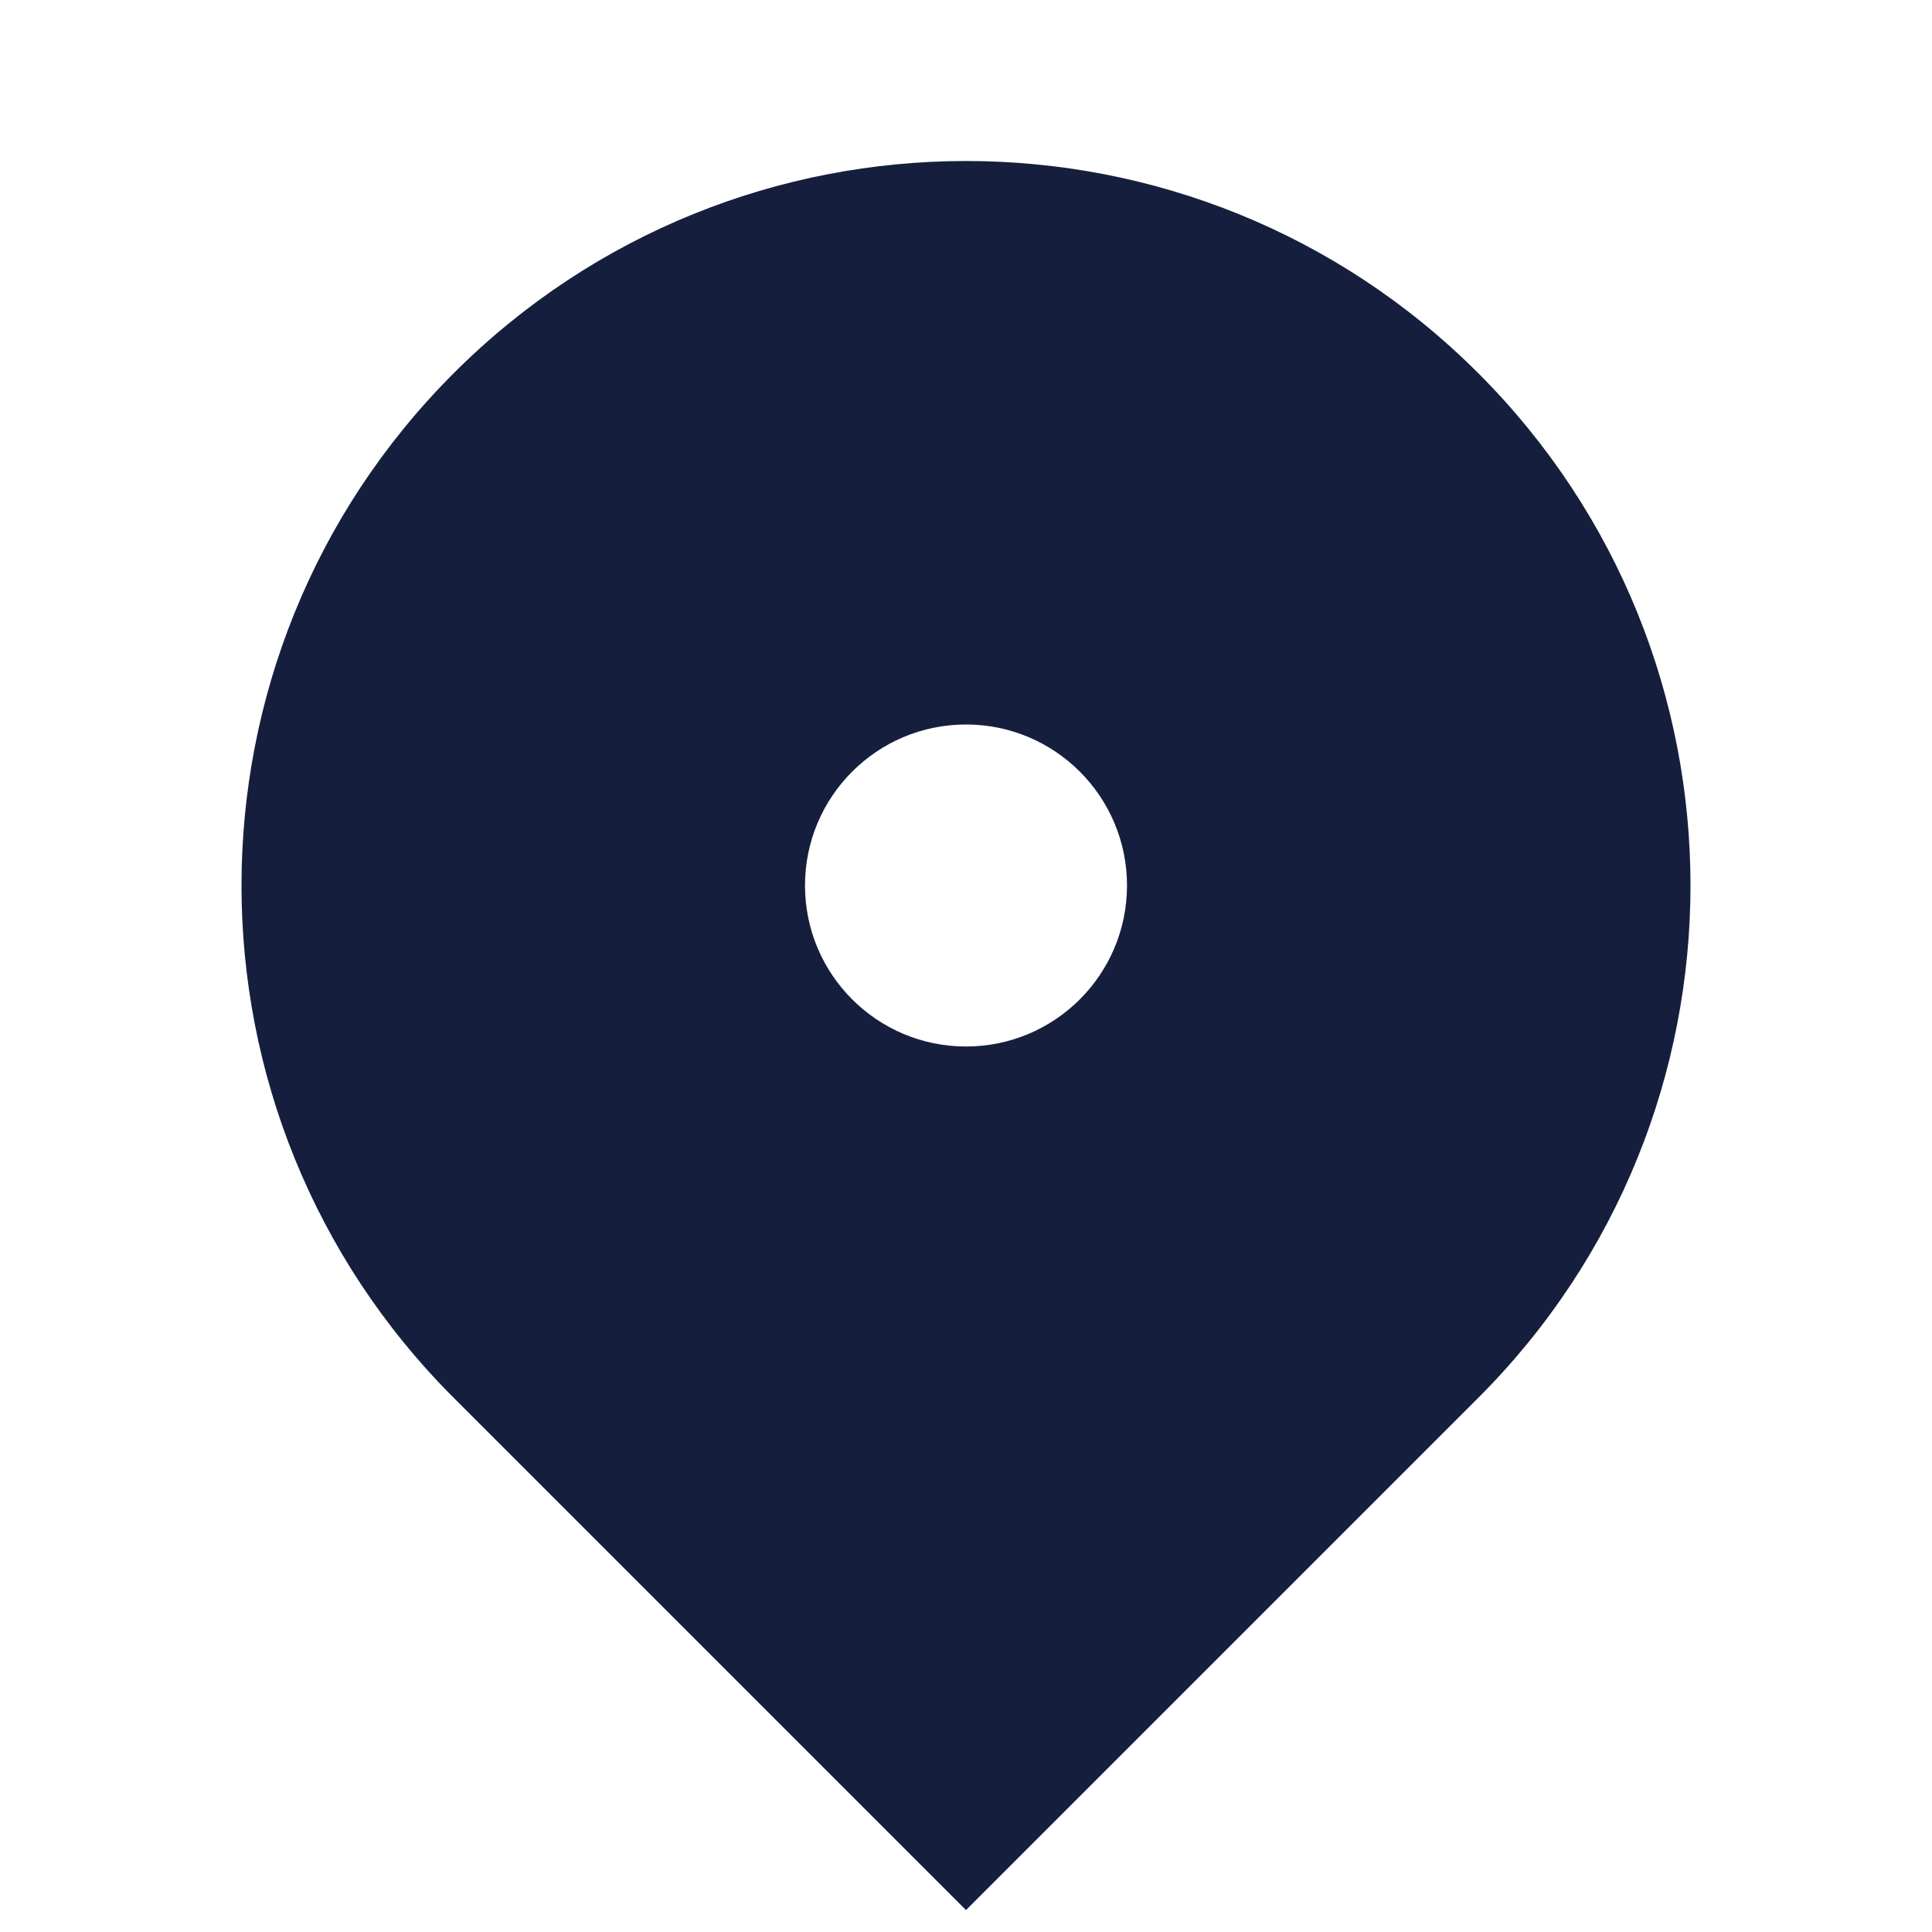
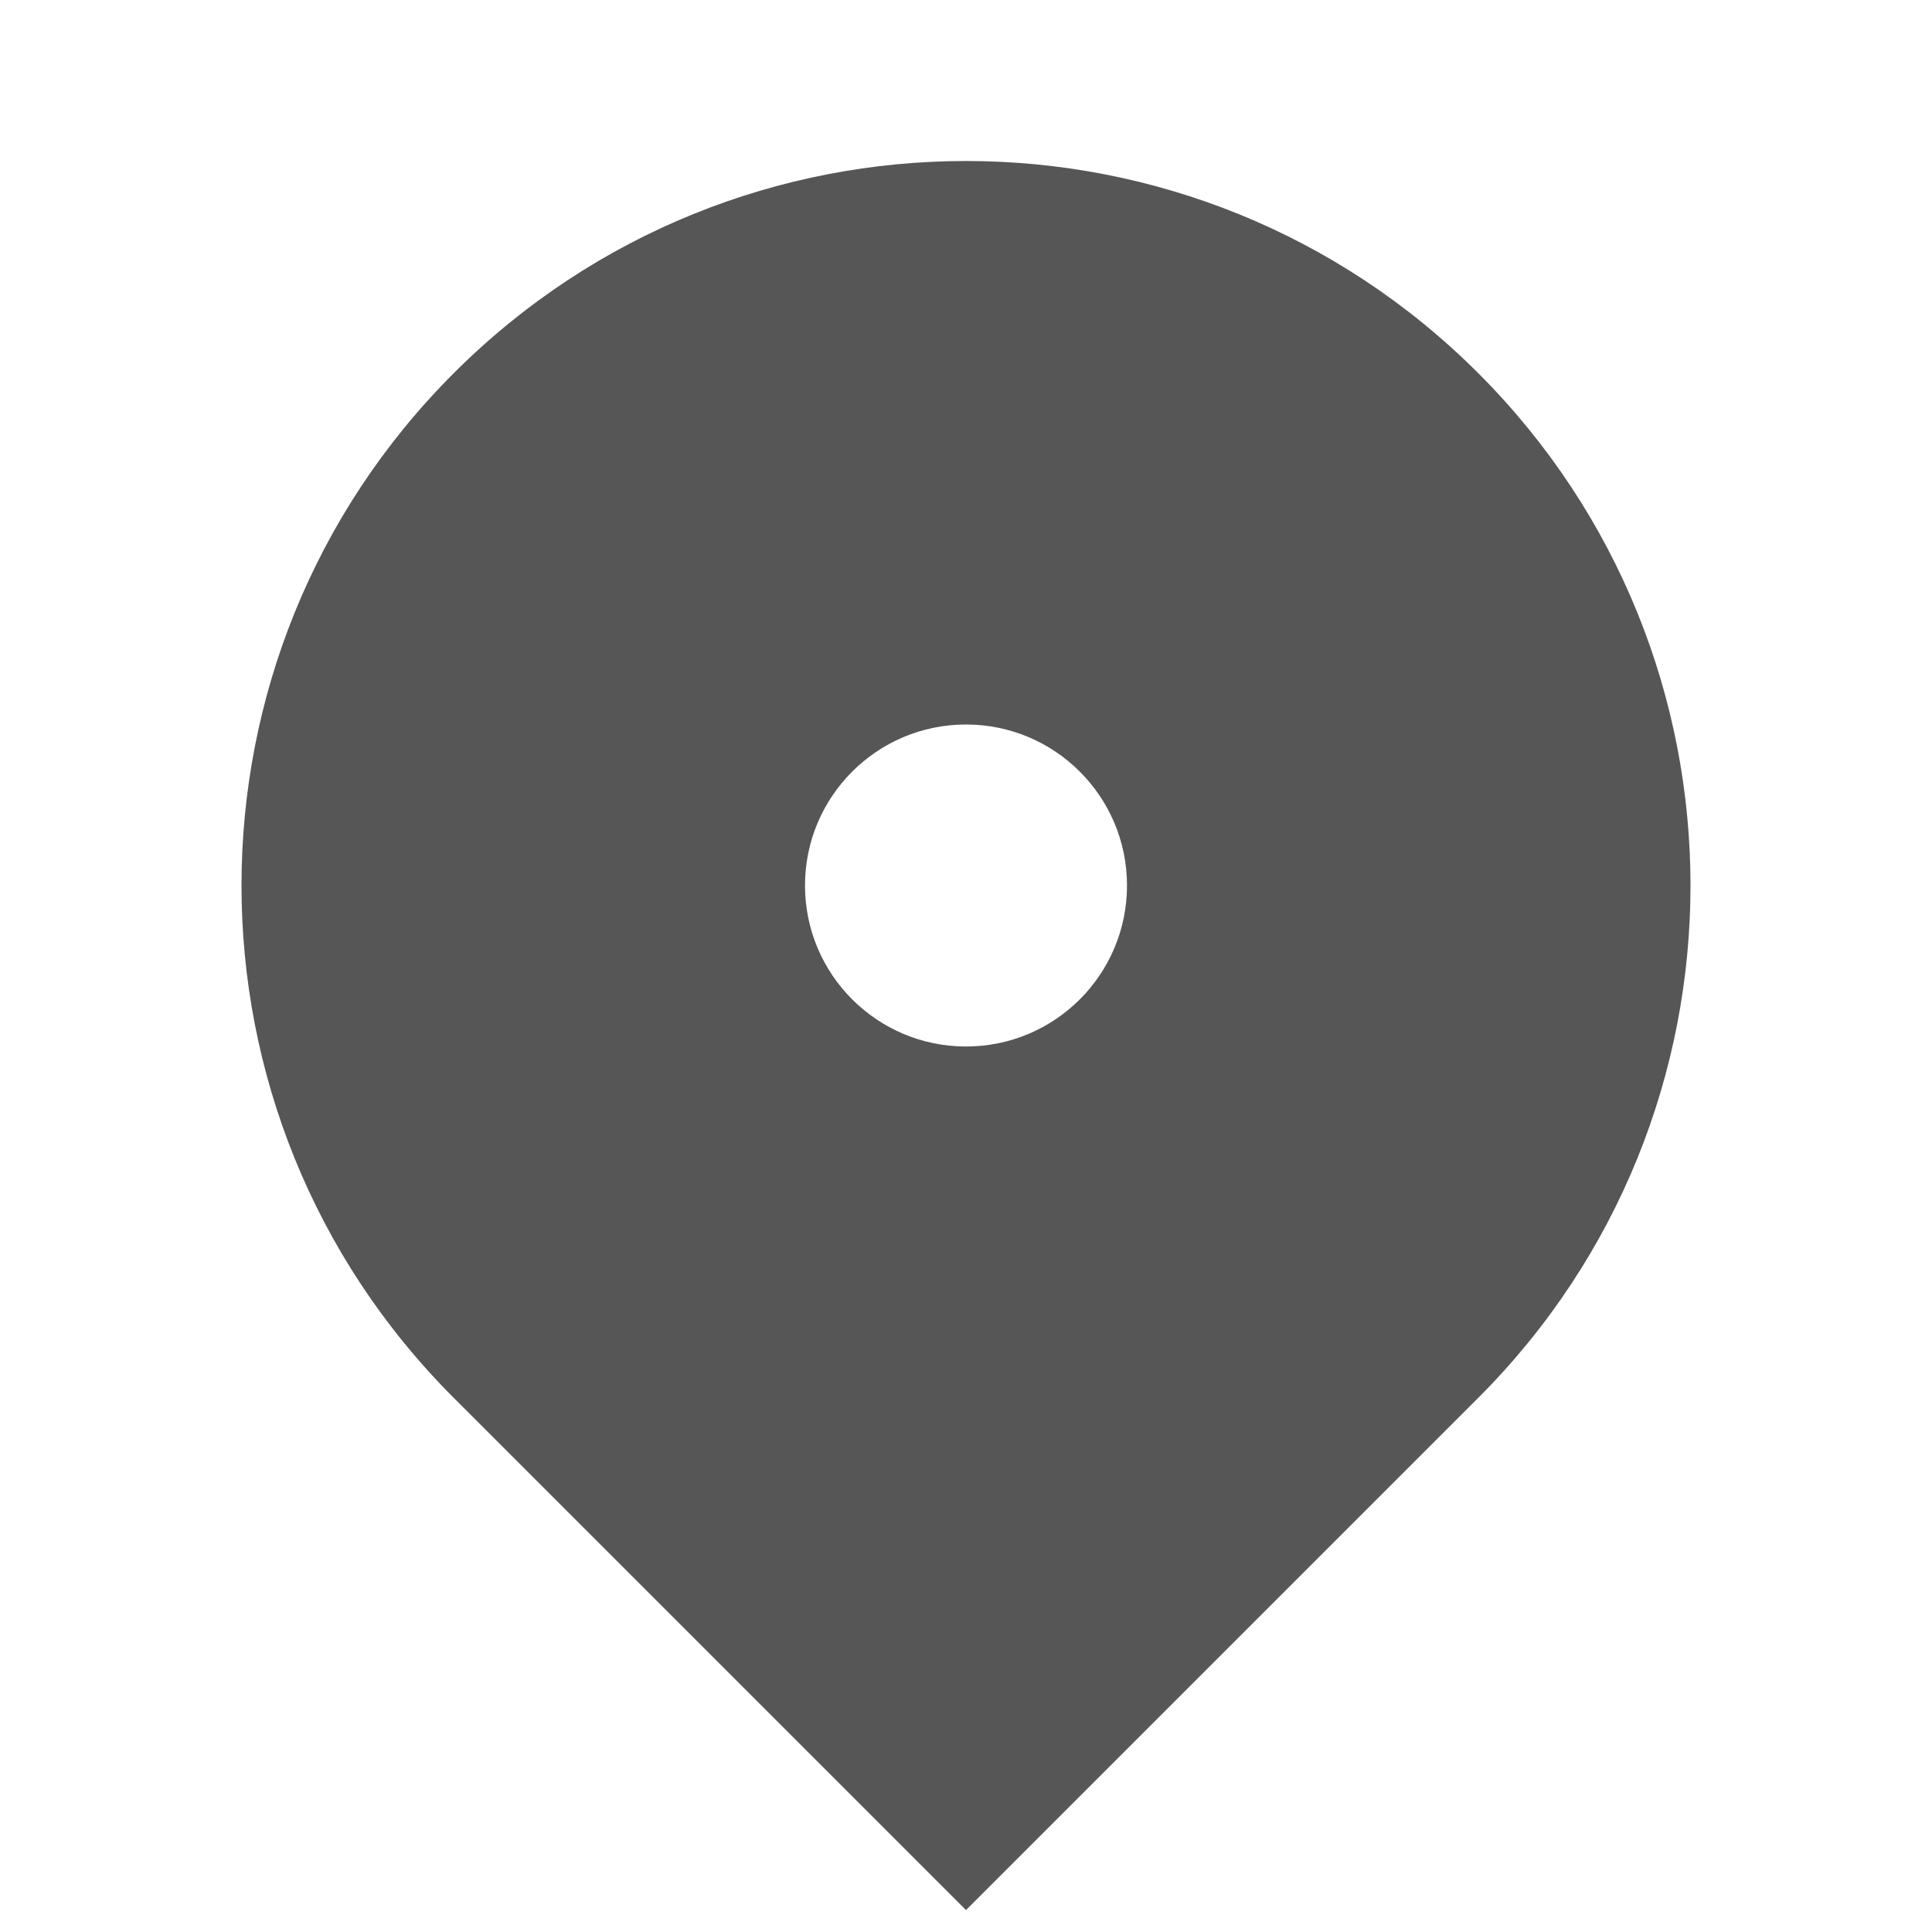
- <svg xmlns="http://www.w3.org/2000/svg" viewBox="0 0 24 24" width="36" height="36">
+ <svg xmlns="http://www.w3.org/2000/svg" viewBox="0 0 24 24" width="28" height="28">
  <path fill="none" d="M0 0h24v24H0z" />
-   <path d="M18.364 17.364L12 23.728l-6.364-6.364a9 9 0 1 1 12.728 0zM12 13a2 2 0 1 0 0-4 2 2 0 0 0 0 4z" fill="rgba(21,31,61,1)" />
+   <path d="M18.364 17.364L12 23.728l-6.364-6.364a9 9 0 1 1 12.728 0zM12 13a2 2 0 1 0 0-4 2 2 0 0 0 0 4z" fill="rgba(86,86,86,1)" />
</svg>
